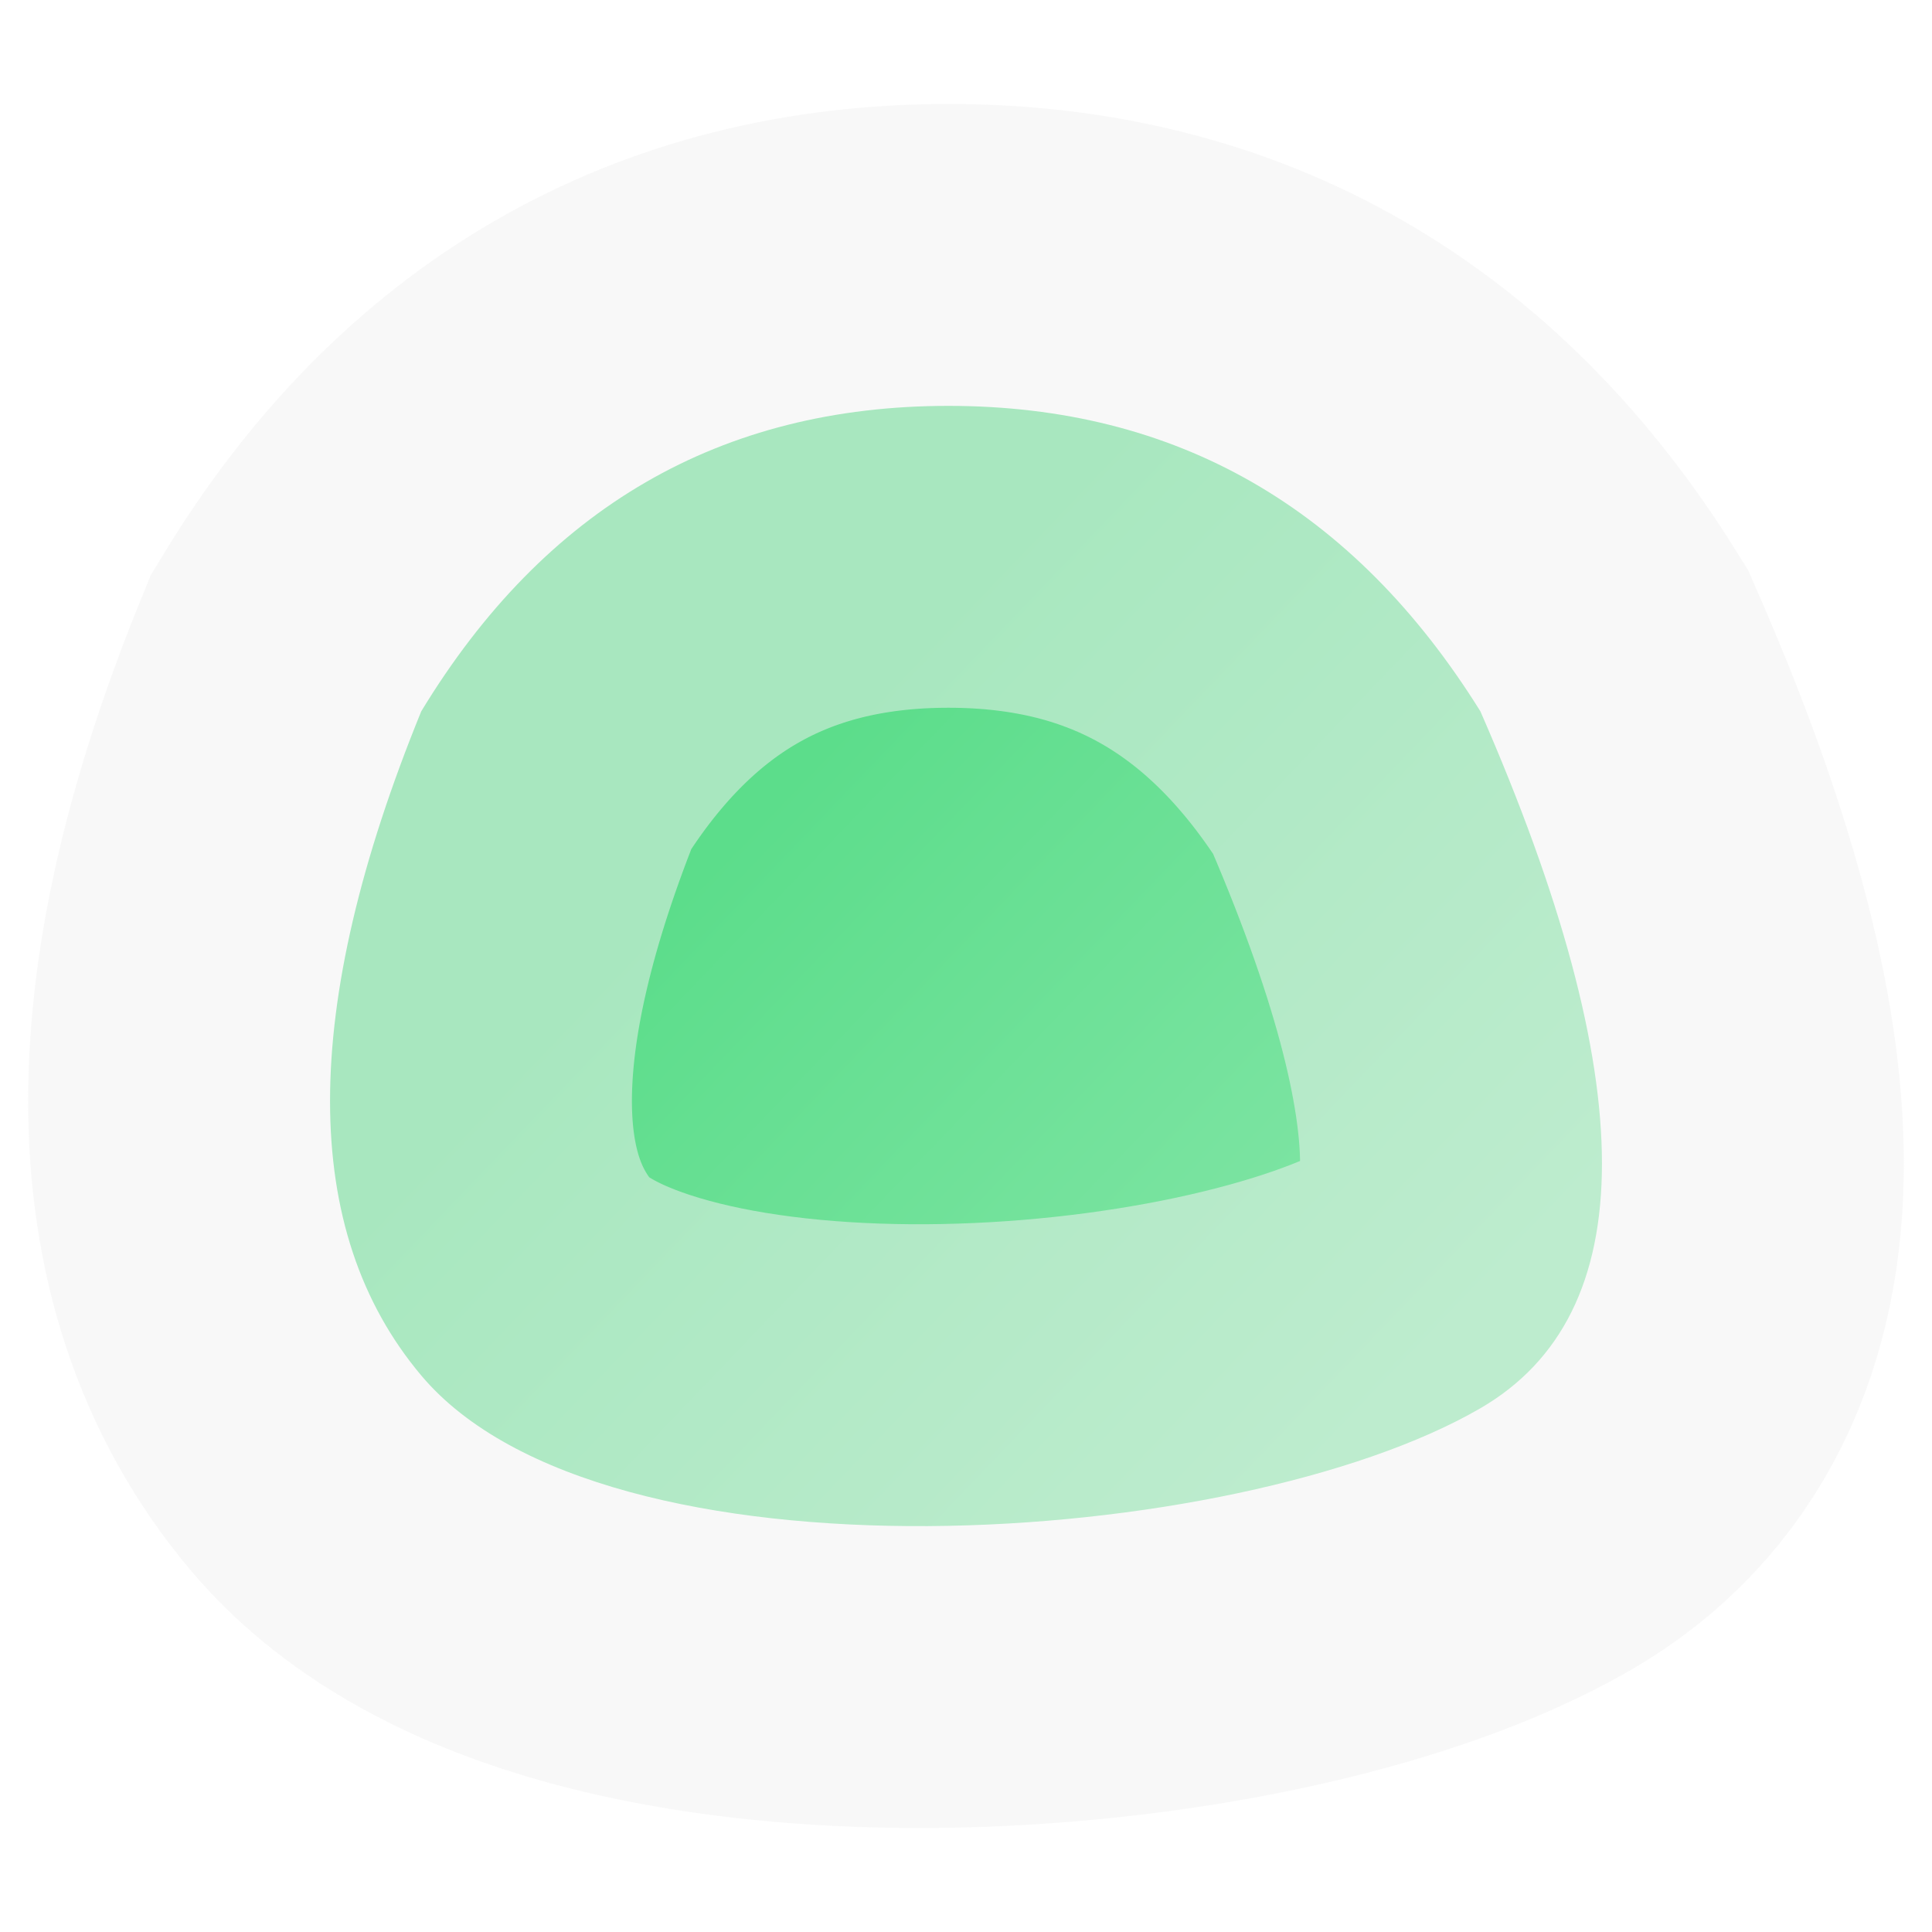
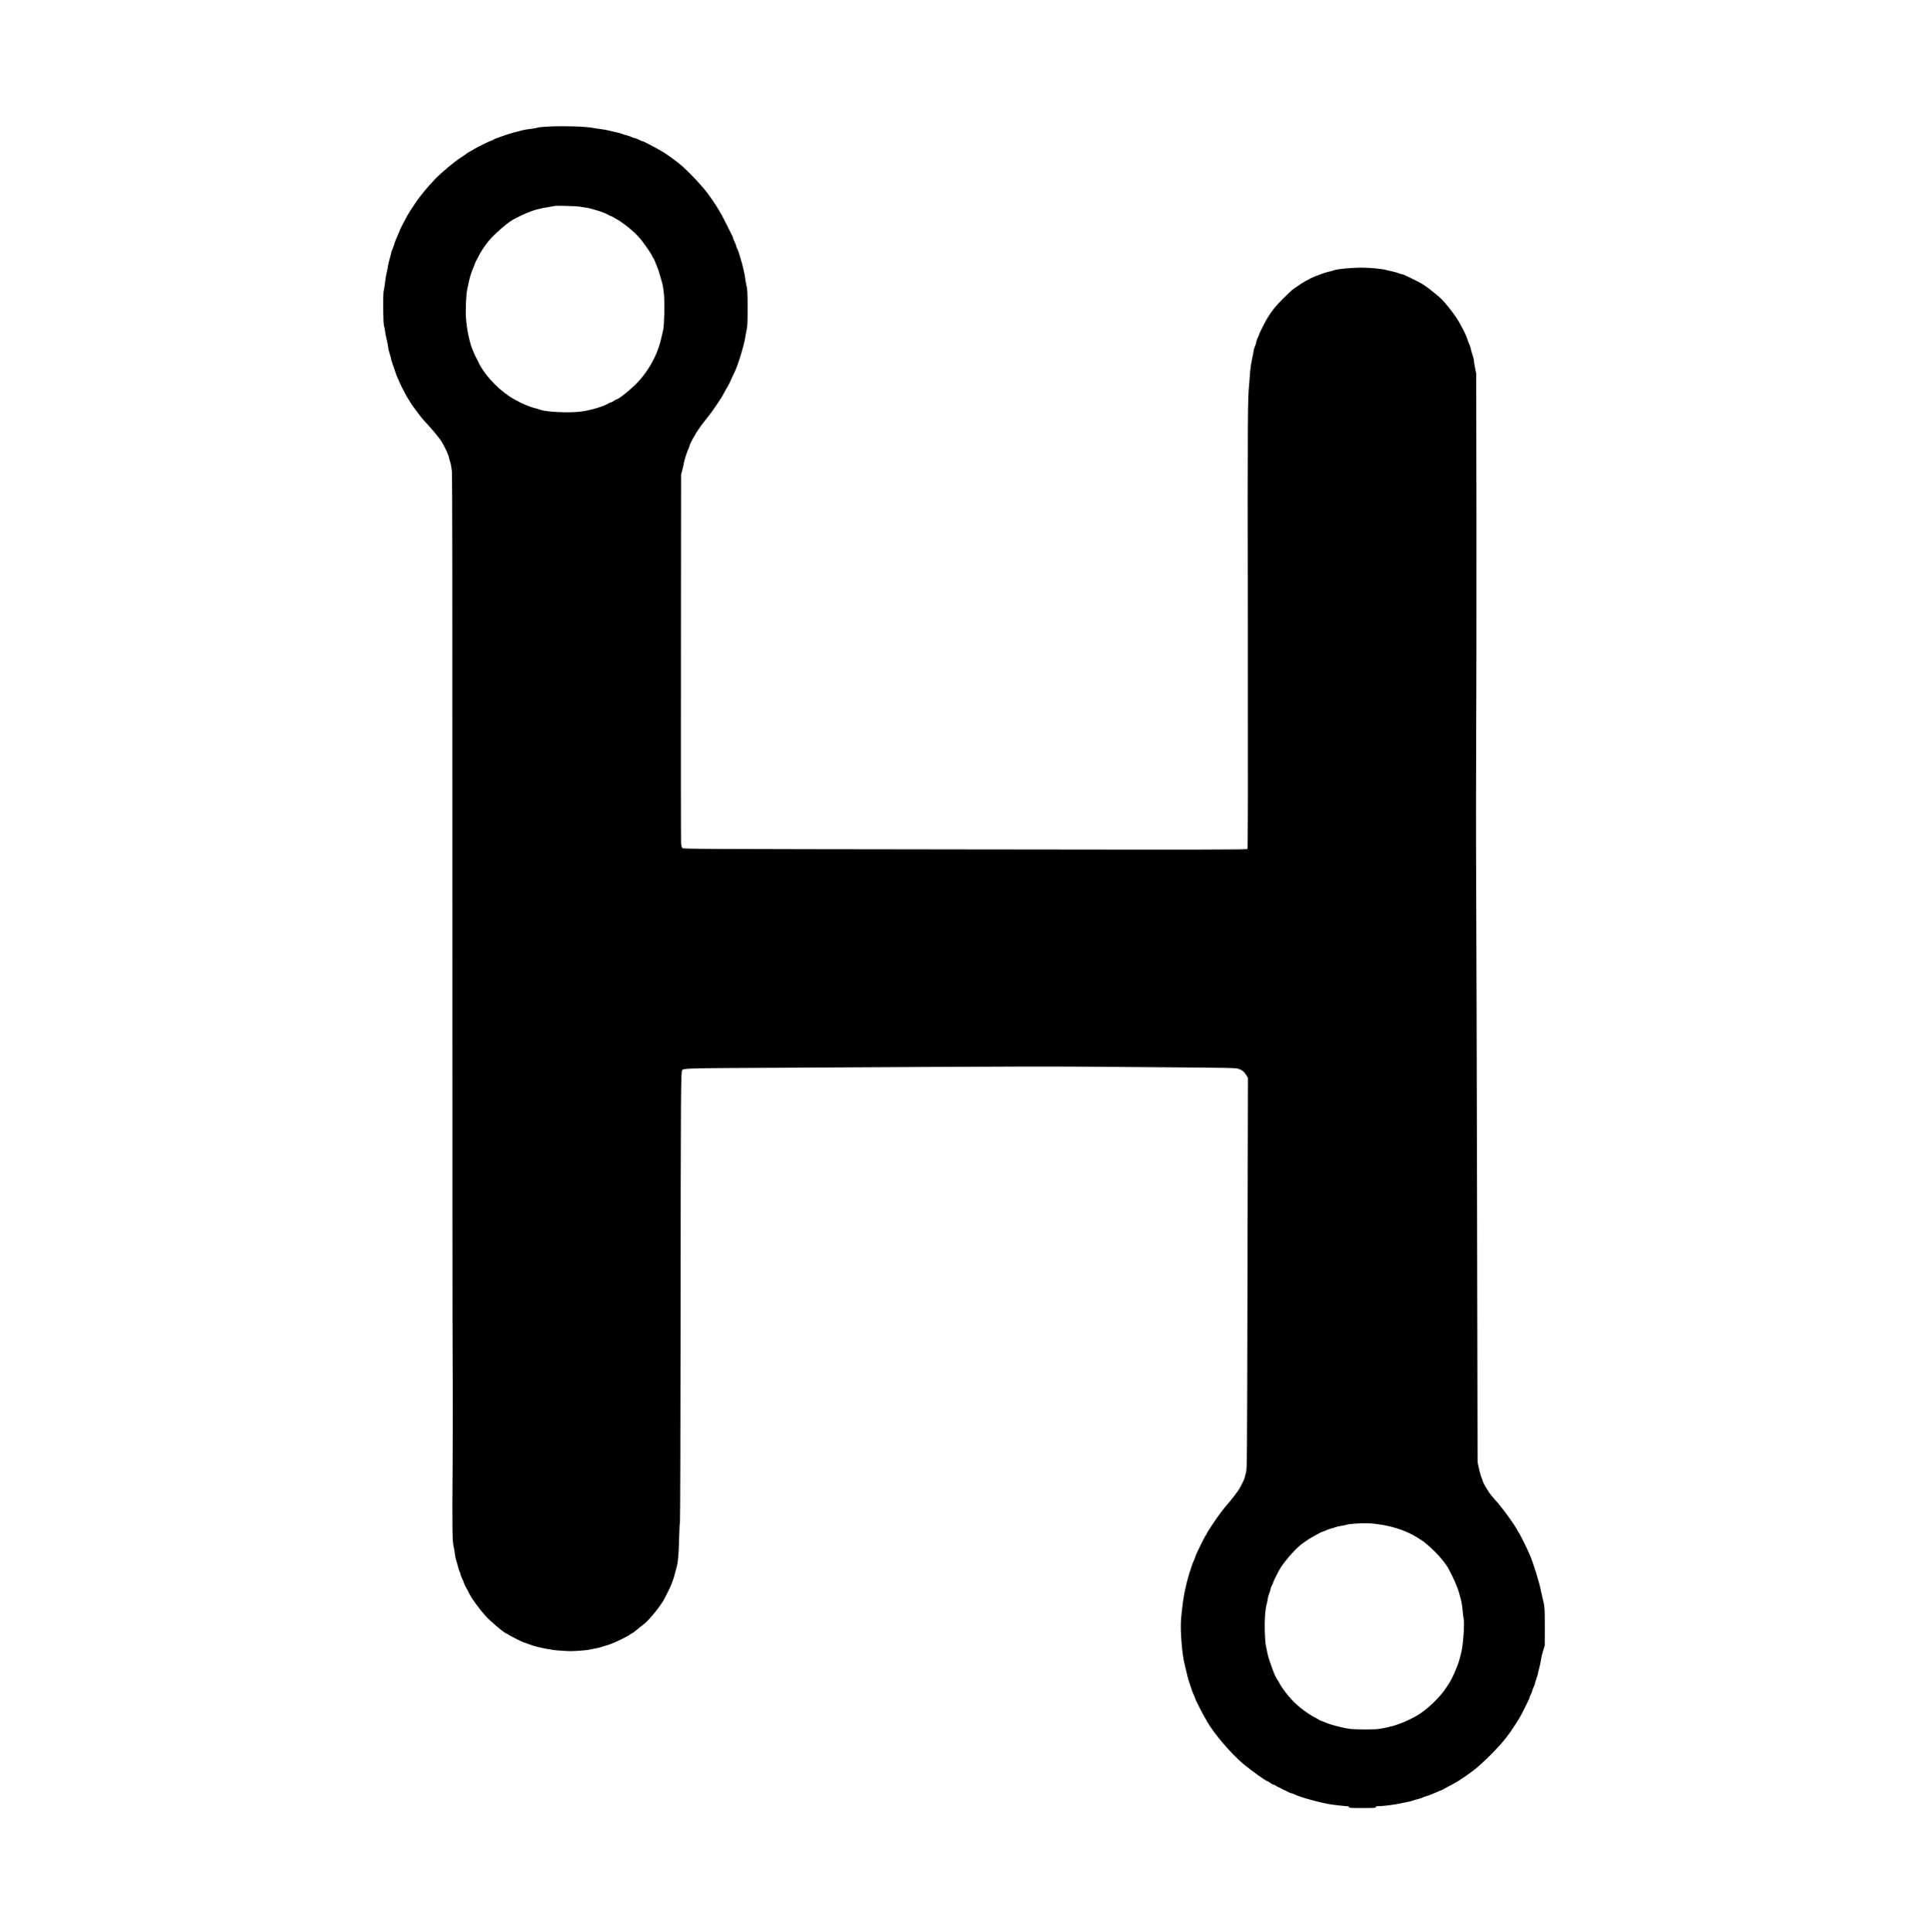
- <svg xmlns="http://www.w3.org/2000/svg" width="640" height="640" viewBox="0 0 640 640" fill="none">
-   <path d="M490.4 235.64C544.09 358.38 544.09 435.34 490.4 466.5C409.85 513.24 199.96 527.49 139.54 455.64C99.26 407.74 99.26 334.4 139.54 235.64C180.5 168.18 238.71 134.45 314.17 134.45C389.64 134.45 448.38 168.18 490.4 235.64Z" fill="url(#paint0_linear_381_799)" />
-   <path d="M490.4 235.64C544.09 358.38 544.09 435.34 490.4 466.5C409.85 513.24 199.96 527.49 139.54 455.64C99.26 407.74 99.26 334.4 139.54 235.64C180.5 168.18 238.71 134.45 314.17 134.45C389.64 134.45 448.38 168.18 490.4 235.64Z" stroke="#F2F2F2" stroke-opacity="0.51" stroke-width="200" />
-   <defs>
-     <linearGradient id="paint0_linear_381_799" x1="259.78" y1="261.15" x2="463.85" y2="456.49" gradientUnits="userSpaceOnUse">
-       <stop stop-color="#5CDD8B" />
-       <stop offset="1" stop-color="#86E6A9" />
-     </linearGradient>
-   </defs>
+ <svg xmlns="http://www.w3.org/2000/svg" version="1.0" width="3543pt" height="3543pt" viewBox="0 0 3543 3543" preserveAspectRatio="xMidYMid meet">
+   <g transform="translate(0,3543) scale(0.1,-0.1)" fill="#000000" stroke="none">
+     <path d="M10098 33110 c-98 -4 -197 -12 -220 -18 -54 -14 -147 -29 -217 -37 -80 -9 -344 -83 -466 -130 -33 -13 -77 -29 -97 -35 -21 -6 -40 -15 -43 -20 -3 -5 -22 -14 -43 -20 -48 -16 -261 -121 -332 -165 -30 -19 -64 -39 -76 -44 -11 -5 -33 -20 -50 -33 -16 -13 -54 -39 -84 -58 -122 -76 -376 -287 -490 -407 -150 -157 -288 -327 -376 -461 -31 -48 -69 -105 -83 -127 -15 -22 -33 -51 -40 -65 -6 -14 -25 -47 -41 -75 -36 -64 -110 -212 -110 -221 0 -4 -11 -30 -24 -58 -35 -75 -66 -155 -80 -206 -7 -25 -20 -59 -29 -75 -8 -17 -18 -49 -22 -70 -4 -22 -17 -74 -30 -115 -13 -41 -26 -101 -30 -134 -4 -32 -13 -79 -21 -105 -8 -25 -21 -103 -29 -173 -8 -70 -20 -139 -25 -153 -16 -42 -13 -604 4 -651 7 -22 16 -68 20 -104 4 -36 18 -108 32 -160 13 -52 24 -109 24 -127 0 -18 11 -67 25 -110 14 -43 25 -85 25 -93 0 -15 58 -191 102 -310 26 -70 109 -249 134 -290 8 -14 24 -43 35 -65 10 -22 32 -60 49 -85 16 -25 37 -58 46 -75 16 -28 131 -185 198 -269 17 -21 68 -78 113 -126 102 -111 220 -255 254 -312 62 -102 126 -241 135 -289 3 -19 14 -59 24 -90 11 -31 24 -105 30 -164 8 -76 10 -2349 9 -7953 -1 -4316 1 -8151 5 -8522 4 -371 3 -1168 -1 -1770 -9 -1129 -6 -1395 20 -1490 8 -30 18 -89 22 -130 4 -41 16 -97 26 -125 10 -27 25 -81 34 -118 8 -38 22 -78 30 -90 8 -12 15 -31 15 -42 0 -11 13 -47 30 -80 16 -33 30 -67 30 -75 1 -8 19 -46 40 -85 22 -38 48 -88 59 -111 39 -83 189 -289 295 -406 95 -106 359 -327 390 -328 5 0 17 -6 25 -14 23 -20 246 -134 284 -145 18 -5 55 -18 82 -29 114 -46 266 -82 470 -113 52 -8 261 -22 320 -21 78 1 259 14 300 21 145 25 235 45 280 62 28 10 64 21 80 24 39 8 209 80 285 121 14 7 48 25 77 40 29 14 57 32 64 40 6 8 17 14 24 14 7 0 50 30 95 68 44 37 96 77 113 90 121 88 361 389 422 532 9 19 21 44 27 55 53 92 117 255 139 355 6 25 19 75 30 111 28 97 40 231 48 539 3 151 10 281 15 289 5 8 10 1612 12 3840 3 4119 5 4436 30 4461 26 26 152 32 819 36 6489 35 5432 32 7611 17 1684 -13 1722 -13 1780 -33 66 -23 102 -54 142 -120 l27 -45 -1 -305 c0 -168 -4 -1781 -8 -3585 -7 -3144 -8 -3283 -26 -3345 -10 -36 -21 -80 -25 -98 -6 -28 -42 -105 -96 -202 -24 -43 -161 -223 -209 -275 -64 -68 -191 -237 -275 -365 -37 -58 -79 -121 -92 -141 -12 -19 -23 -39 -23 -44 0 -5 -6 -16 -14 -24 -24 -28 -196 -378 -196 -400 0 -6 -11 -34 -24 -63 -14 -29 -31 -73 -39 -98 -8 -25 -19 -58 -25 -75 -21 -58 -70 -231 -79 -280 -6 -27 -18 -79 -26 -115 -19 -76 -51 -309 -68 -494 -20 -211 15 -661 67 -861 9 -33 24 -98 35 -145 16 -76 40 -160 71 -245 6 -16 17 -50 25 -75 8 -25 25 -68 39 -96 13 -28 24 -56 24 -62 0 -11 119 -247 163 -322 14 -25 35 -62 46 -82 127 -228 450 -606 679 -796 159 -130 413 -312 439 -312 5 0 27 -13 49 -30 21 -16 46 -30 55 -30 9 0 27 -8 40 -18 13 -10 40 -24 59 -32 19 -7 46 -21 60 -30 14 -10 35 -21 48 -24 12 -4 42 -18 65 -32 23 -13 50 -24 61 -24 10 0 35 -9 55 -19 107 -56 510 -165 701 -190 77 -10 196 -23 240 -26 55 -4 60 -6 60 -20 0 -13 34 -15 245 -15 211 0 245 2 245 15 0 17 3 18 80 20 85 4 298 31 365 48 33 8 90 20 127 26 36 6 82 18 100 25 19 8 64 22 101 30 37 9 77 22 90 30 12 8 38 17 57 21 33 7 124 43 215 84 22 11 51 22 65 26 14 4 36 15 50 24 14 9 41 24 60 34 19 10 62 33 95 51 33 19 67 38 75 42 40 20 198 128 305 208 161 120 488 447 610 611 50 65 92 124 95 130 3 5 23 36 45 69 82 120 124 192 195 336 70 140 90 183 90 194 0 6 11 33 25 60 14 27 25 57 25 65 0 9 12 39 25 66 14 28 25 58 25 67 0 10 11 46 24 80 13 35 27 81 31 103 3 22 15 69 25 105 11 36 24 101 30 145 6 44 24 121 41 172 l29 92 1 339 c1 347 -3 394 -43 544 -11 43 -26 108 -33 145 -23 129 -135 489 -195 628 -66 154 -182 387 -210 423 -11 14 -20 29 -20 34 0 17 -174 272 -250 367 -41 52 -86 108 -99 125 -14 17 -50 58 -80 91 -31 34 -68 79 -82 100 -63 97 -79 123 -103 170 -14 27 -26 55 -26 62 0 6 -10 33 -21 60 -12 26 -33 100 -46 163 l-25 115 -9 4410 c-5 2426 -12 5123 -16 5995 -5 872 -5 2206 -1 2965 5 759 6 2555 5 3990 l-4 2610 -21 105 c-12 58 -21 119 -22 137 0 17 -11 62 -24 100 -13 37 -27 86 -31 108 -3 22 -15 58 -25 80 -10 22 -25 60 -33 85 -22 68 -59 151 -98 220 -18 34 -40 74 -48 88 -37 73 -112 181 -206 297 -108 133 -133 158 -247 251 -177 144 -232 180 -393 258 -171 83 -200 96 -217 96 -9 0 -36 8 -60 18 -24 10 -72 24 -108 31 -36 7 -87 19 -115 27 -76 23 -323 46 -475 44 -169 -1 -428 -26 -478 -45 -20 -8 -66 -21 -102 -29 -60 -13 -147 -43 -275 -95 -75 -30 -205 -103 -285 -160 -25 -17 -63 -43 -85 -58 -22 -14 -110 -96 -196 -182 -141 -141 -194 -208 -283 -349 -41 -65 -156 -293 -156 -308 0 -7 -11 -34 -25 -60 -14 -26 -25 -58 -25 -71 0 -13 -11 -50 -25 -83 -14 -33 -25 -68 -25 -79 0 -11 -13 -80 -29 -153 -16 -73 -32 -178 -36 -233 -3 -55 -10 -145 -15 -200 -31 -314 -32 -461 -27 -4482 3 -2985 1 -4067 -7 -4078 -10 -13 -625 -14 -5180 -8 -4902 6 -5170 7 -5187 24 -11 11 -20 41 -24 81 -3 34 -5 1573 -3 3418 l3 3355 22 80 c11 44 24 100 28 125 8 55 50 187 81 258 13 29 24 58 24 65 0 16 61 136 88 175 12 16 22 34 22 39 0 4 15 29 33 54 17 25 47 68 66 95 19 27 65 87 103 134 91 115 94 119 183 250 84 124 89 131 159 260 26 47 52 92 57 100 9 15 28 53 76 160 14 30 31 67 38 81 55 103 176 496 195 630 6 41 18 108 28 149 14 63 17 126 17 400 -1 299 -2 333 -23 424 -12 55 -22 112 -22 128 0 33 -53 260 -76 328 -9 25 -24 76 -34 113 -10 37 -25 78 -33 90 -8 12 -18 38 -22 57 -4 19 -18 55 -31 80 -13 25 -24 51 -24 59 0 7 -9 30 -19 50 -10 20 -51 101 -91 181 -39 80 -84 166 -98 191 -15 26 -37 65 -49 86 -26 47 -97 158 -124 193 -10 14 -34 48 -53 76 -93 140 -379 446 -546 585 -62 52 -245 184 -295 214 -138 82 -371 205 -389 205 -6 0 -38 14 -71 30 -33 16 -69 30 -80 30 -11 0 -36 8 -55 19 -19 10 -59 23 -88 30 -29 6 -65 17 -80 25 -15 8 -65 21 -112 31 -47 9 -105 23 -130 30 -25 8 -85 19 -135 25 -49 6 -112 15 -140 21 -144 28 -502 41 -797 29z m532 -1470 c155 -24 186 -29 220 -40 19 -6 64 -19 100 -29 81 -23 177 -61 210 -83 14 -9 36 -19 50 -23 14 -4 41 -18 60 -31 19 -13 38 -24 42 -24 11 0 137 -88 211 -147 113 -91 188 -166 260 -259 73 -96 177 -250 177 -263 0 -5 11 -24 24 -44 13 -19 27 -46 30 -58 4 -13 18 -49 31 -79 27 -62 50 -130 71 -210 9 -30 24 -84 34 -120 11 -36 24 -126 31 -200 15 -176 6 -569 -16 -660 -8 -36 -24 -103 -35 -150 -73 -321 -252 -634 -493 -865 -126 -121 -300 -254 -333 -255 -5 0 -25 -11 -44 -25 -19 -14 -40 -25 -48 -25 -8 0 -31 -10 -51 -22 -91 -57 -341 -129 -516 -150 -217 -26 -638 -5 -737 36 -20 9 -58 20 -85 26 -124 28 -342 128 -481 221 -242 163 -473 419 -567 629 -8 19 -22 46 -31 60 -8 14 -22 41 -30 60 -8 19 -23 53 -33 75 -61 133 -119 399 -132 600 -11 178 1 449 26 555 8 36 20 90 26 120 14 75 56 204 85 266 13 28 24 56 24 62 0 10 34 78 99 197 22 40 71 114 96 146 11 14 31 41 45 60 67 93 300 305 424 386 118 75 345 177 466 208 116 30 137 35 235 49 54 8 99 16 100 18 8 8 389 -2 455 -12z m14740 -24187 c241 -42 471 -127 635 -233 33 -22 67 -43 75 -46 32 -16 168 -133 253 -219 93 -93 194 -218 233 -289 89 -158 179 -363 206 -471 6 -22 20 -71 30 -110 11 -38 25 -122 30 -185 5 -63 14 -138 20 -165 21 -101 -11 -519 -50 -650 -11 -38 -25 -88 -30 -110 -29 -114 -129 -339 -192 -435 -9 -14 -30 -45 -46 -70 -121 -187 -365 -417 -555 -524 -229 -128 -442 -201 -689 -236 -78 -12 -421 -11 -510 0 -143 18 -376 78 -465 120 -22 10 -57 24 -77 30 -21 6 -40 15 -43 20 -3 5 -29 20 -58 34 -53 26 -58 29 -137 81 -196 131 -333 266 -474 468 -26 38 -52 80 -57 95 -6 15 -17 34 -25 43 -30 34 -70 120 -119 264 -10 28 -28 79 -40 115 -13 36 -31 106 -40 155 -9 50 -21 108 -26 130 -5 22 -12 126 -15 230 -7 214 6 396 36 513 11 42 20 86 20 99 0 12 11 52 25 89 14 36 25 74 25 84 0 9 11 38 25 64 14 26 25 53 25 60 0 15 109 229 141 276 115 168 302 373 402 439 14 9 45 30 69 47 46 34 89 59 178 107 30 17 66 36 80 43 14 8 31 14 38 14 7 0 34 11 60 24 27 13 66 28 87 32 22 4 57 15 80 24 22 10 67 21 100 24 33 4 82 14 108 23 56 18 268 31 417 26 58 -2 170 -16 250 -30z" />
+   </g>
</svg>
